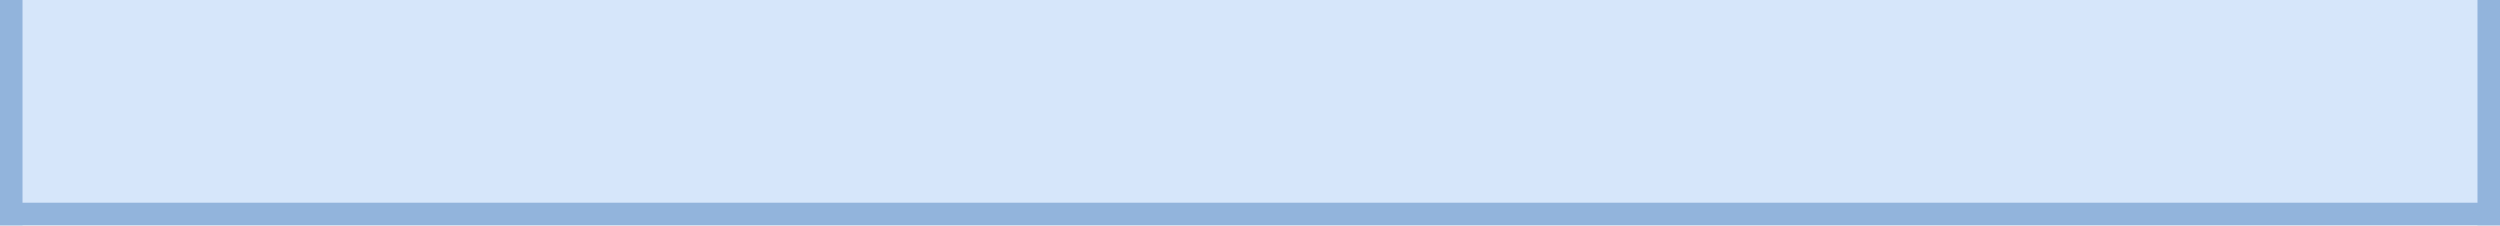
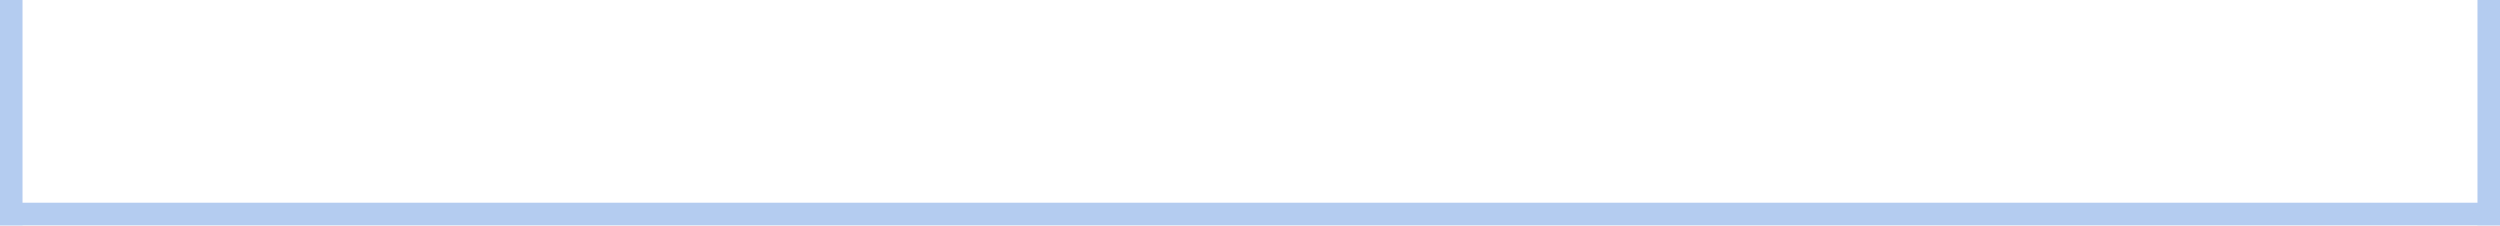
<svg xmlns="http://www.w3.org/2000/svg" width="111" height="10" viewBox="0 0 111 10">
-   <rect width="111" height="10" fill="#d6e6fa" />
-   <line x1="0.5" y1="0" x2="0.5" y2="10" stroke="#92b4dc" stroke-width="1" />
-   <line x1="110.5" y1="0" x2="110.5" y2="10" stroke="#92b4dc" stroke-width="1" />
-   <line x1="0" y1="9.5" x2="111" y2="9.5" stroke="#92b4dc" stroke-width="1" />
+   <rect width="111" height="10" fill="#ffffff" />
+   <line x1="0.5" y1="0" x2="0.5" y2="10" stroke="#b4ccf0" stroke-width="1" />
+   <line x1="110.5" y1="0" x2="110.5" y2="10" stroke="#b4ccf0" stroke-width="1" />
+   <line x1="0" y1="9.5" x2="111" y2="9.5" stroke="#b4ccf0" stroke-width="1" />
</svg>
